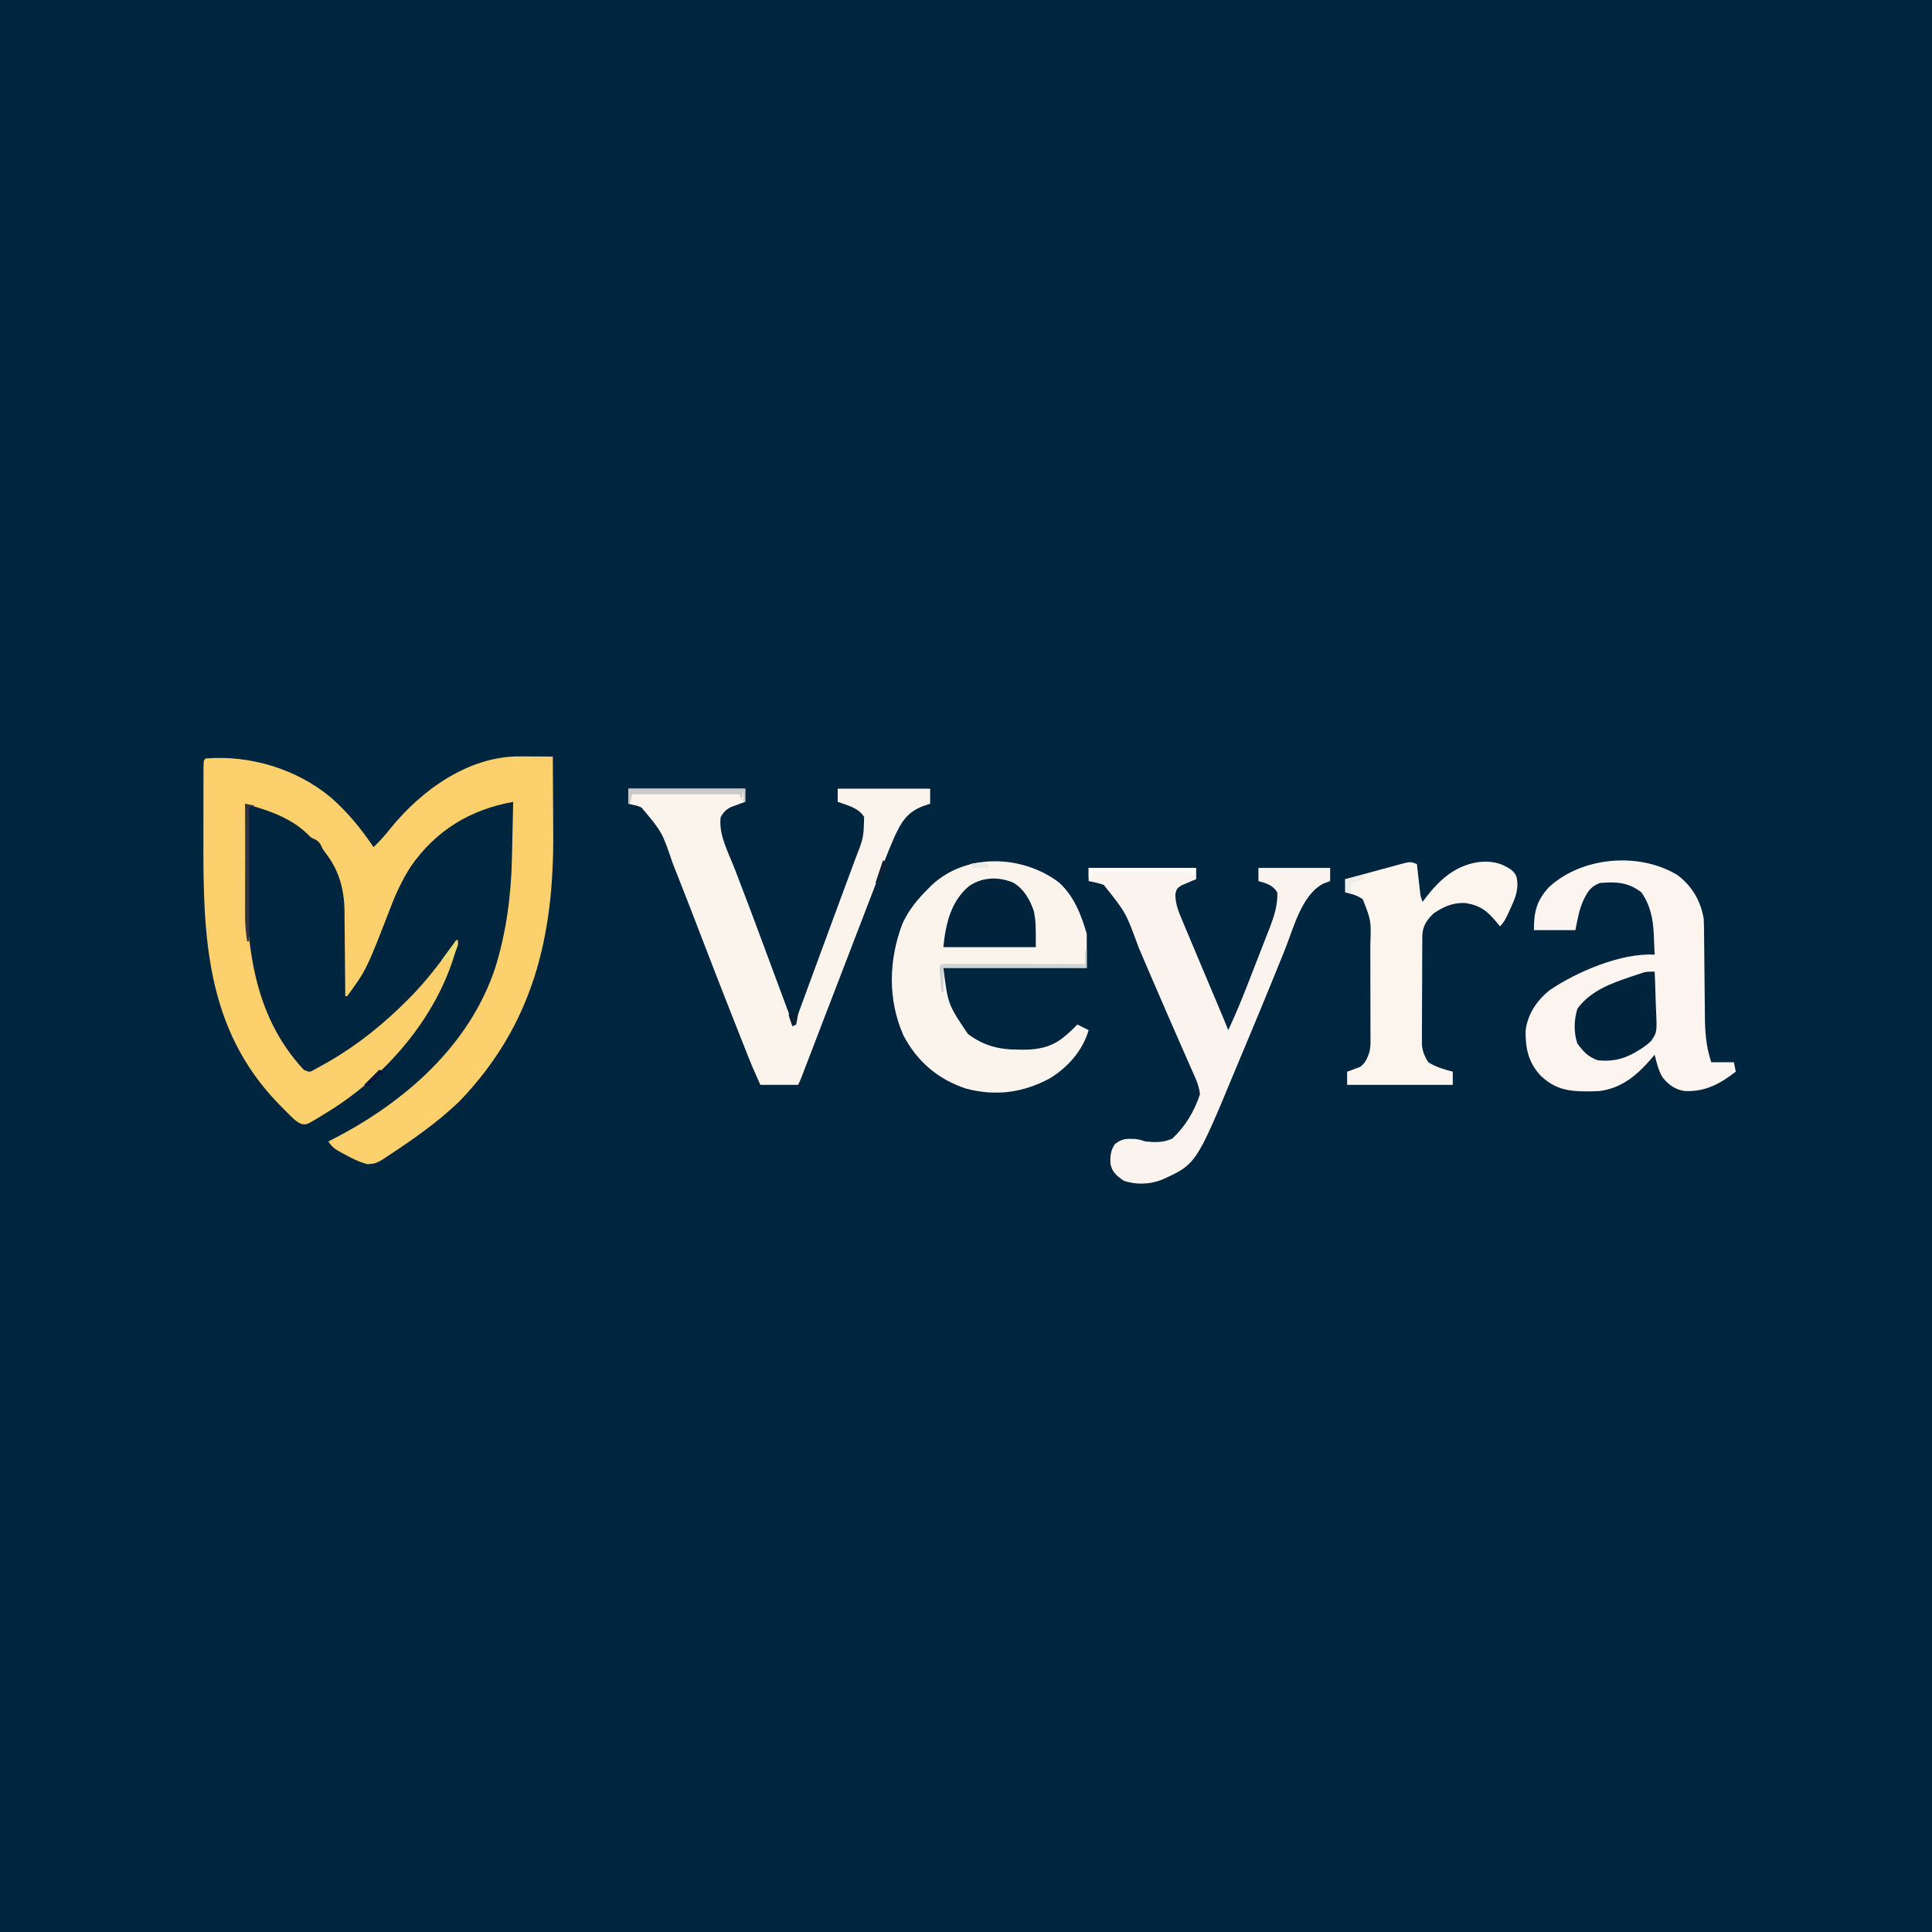
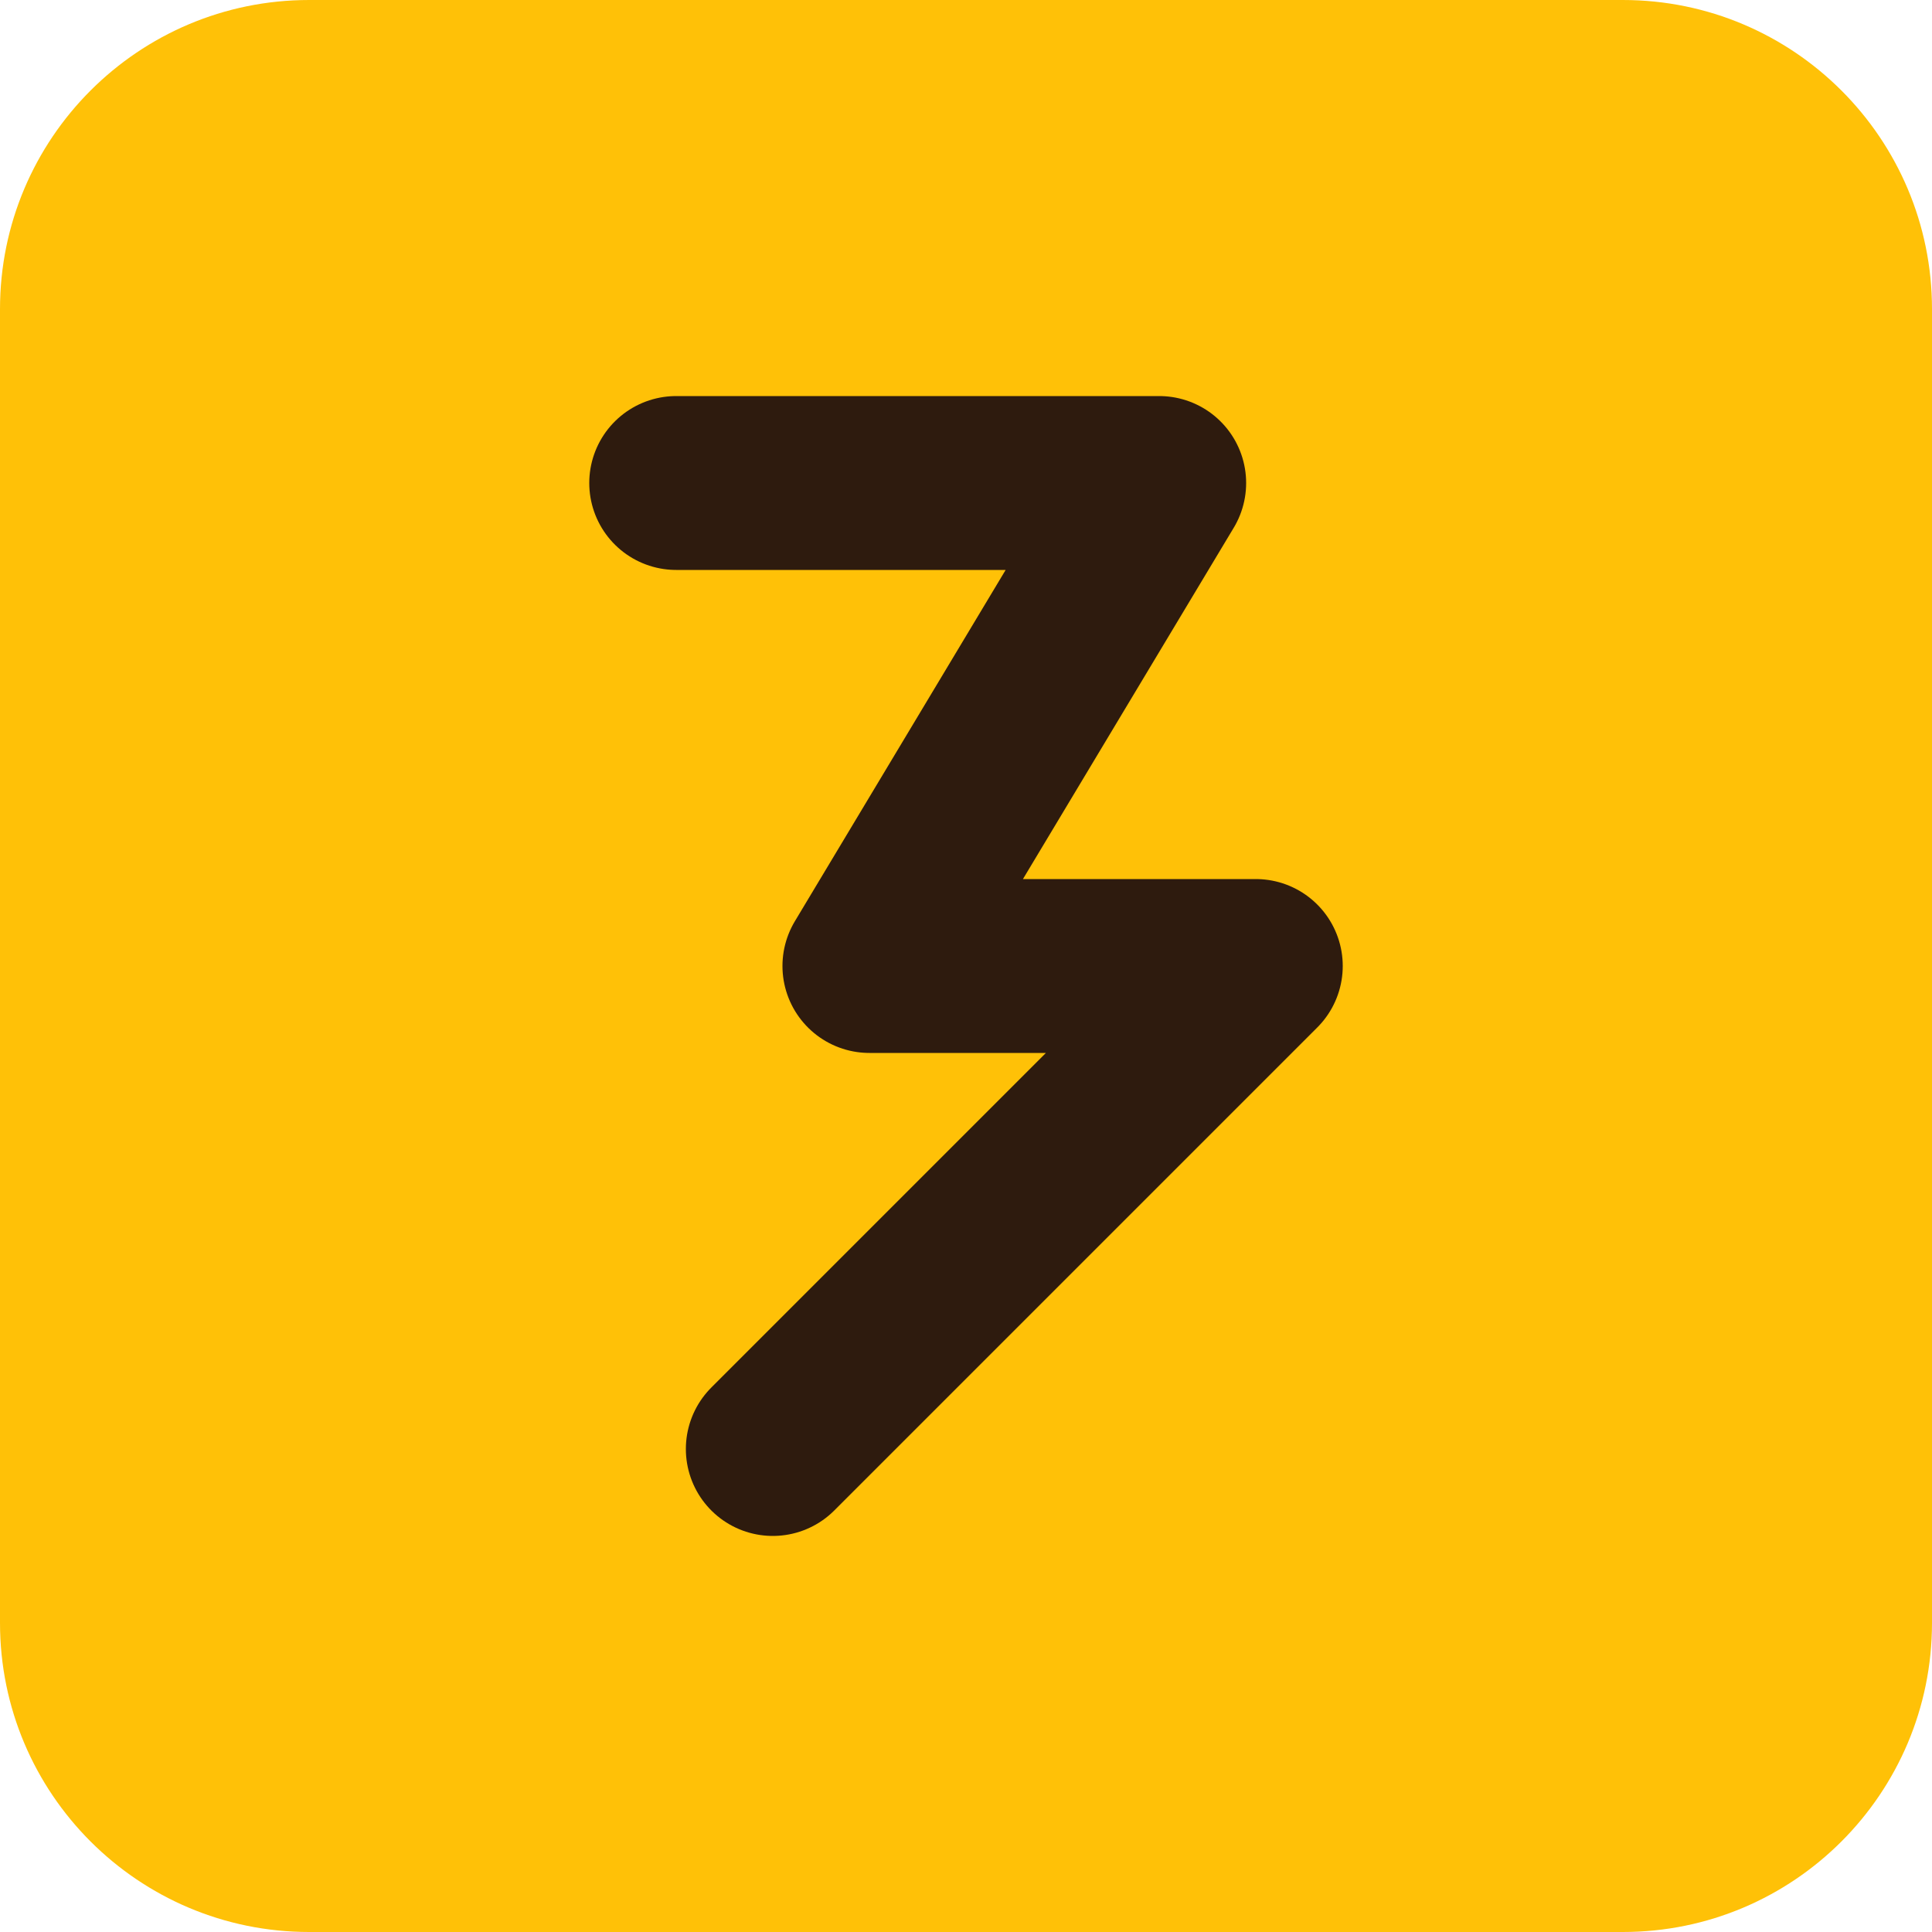
- <svg xmlns="http://www.w3.org/2000/svg" version="1.1" width="1024" height="1024">
-   <path d="M0 0 C337.92 0 675.84 0 1024 0 C1024 337.92 1024 675.84 1024 1024 C686.08 1024 348.16 1024 0 1024 C0 686.08 0 348.16 0 0 Z " fill="#00263F" transform="translate(0,0)" />
-   <path d="M0 0 C1.022 0.003 2.043 0.006 3.096 0.01 C4.151 0.018 5.206 0.027 6.293 0.035 C7.367 0.04 8.442 0.044 9.549 0.049 C12.193 0.061 14.837 0.077 17.48 0.098 C17.551 9.218 17.604 18.339 17.636 27.46 C17.651 31.698 17.672 35.936 17.707 40.174 C18.144 95.379 7.16 142.166 -32.082 182.91 C-43.487 193.878 -56.813 203.18 -70.02 211.848 C-70.666 212.29 -71.312 212.733 -71.977 213.189 C-75.259 215.287 -77.017 216.097 -81 216.105 C-85.116 214.927 -88.602 213.294 -92.332 211.223 C-92.999 210.871 -93.666 210.519 -94.354 210.156 C-97.608 208.39 -99.433 207.227 -101.52 204.098 C-100.611 203.636 -99.702 203.175 -98.766 202.699 C-60.974 183.212 -26.718 153.316 -13.035 112.049 C-7.26 93.554 -4.596 73.72 -4.203 54.371 C-4.172 53.061 -4.172 53.061 -4.14 51.724 C-4.076 48.973 -4.016 46.223 -3.957 43.473 C-3.914 41.591 -3.87 39.71 -3.826 37.828 C-3.72 33.251 -3.618 28.675 -3.52 24.098 C-26.303 28.222 -44.277 39.065 -57.738 58.262 C-62.212 65.256 -65.559 72.363 -68.52 80.098 C-81.301 113.118 -81.301 113.118 -91.52 127.098 C-91.85 127.098 -92.18 127.098 -92.52 127.098 C-92.525 126.107 -92.525 126.107 -92.531 125.097 C-92.573 118.169 -92.642 111.241 -92.727 104.313 C-92.755 101.735 -92.776 99.156 -92.791 96.577 C-92.812 92.85 -92.859 89.125 -92.91 85.398 C-92.911 84.262 -92.913 83.127 -92.914 81.956 C-93.122 70.328 -95.776 60.486 -102.934 51.219 C-104.52 49.098 -104.52 49.098 -105.48 46.945 C-106.806 44.589 -108.093 44.202 -110.52 43.098 C-111.671 42.064 -112.794 40.998 -113.895 39.91 C-121.198 33.407 -130.031 29.797 -139.273 26.993 C-140.443 26.637 -141.613 26.281 -142.818 25.914 C-143.71 25.644 -144.601 25.375 -145.52 25.098 C-145.457 33.306 -145.38 41.514 -145.284 49.722 C-145.24 53.536 -145.2 57.35 -145.173 61.164 C-144.892 99.29 -141.79 136.771 -114.52 166.098 C-111.383 167.519 -111.383 167.519 -107.957 165.5 C-106.469 164.694 -104.991 163.871 -103.52 163.035 C-102.726 162.587 -101.932 162.139 -101.114 161.677 C-85.728 152.76 -72.027 141.696 -59.52 129.098 C-58.988 128.563 -58.456 128.029 -57.908 127.478 C-50.049 119.483 -43.305 110.799 -36.771 101.701 C-35.465 100.028 -34.049 98.567 -32.52 97.098 C-40.68 133.783 -67.73 166.479 -98.772 186.555 C-101.069 188.012 -103.381 189.437 -105.707 190.848 C-106.786 191.512 -106.786 191.512 -107.886 192.19 C-112.933 195.153 -112.933 195.153 -115.511 194.91 C-117.967 193.917 -119.355 192.667 -121.242 190.809 C-121.94 190.122 -122.638 189.436 -123.357 188.729 C-124.091 187.984 -124.826 187.24 -125.582 186.473 C-126.341 185.704 -127.101 184.934 -127.883 184.142 C-166.453 144.365 -167.912 95.431 -167.715 43.148 C-167.704 39.439 -167.705 35.73 -167.705 32.021 C-167.705 28.44 -167.7 24.858 -167.692 21.277 C-167.689 19.572 -167.687 17.868 -167.686 16.163 C-167.684 13.812 -167.676 11.461 -167.665 9.111 C-167.665 8.41 -167.666 7.71 -167.666 6.988 C-167.634 2.212 -167.634 2.212 -166.52 1.098 C-142.883 -0.802 -118.17 6.691 -99.984 21.918 C-91.064 29.806 -84.162 38.289 -77.52 48.098 C-74.214 44.884 -71.24 41.597 -68.395 37.973 C-52.042 17.85 -27.179 -0.152 0 0 Z " fill="#FCD06D" transform="translate(275.5195,400.9023)" />
-   <path d="M0 0 C7.741 5.712 12.462 13.789 14 23.25 C14.102 25.348 14.155 27.449 14.174 29.55 C14.187 30.802 14.201 32.054 14.214 33.343 C14.22 34.008 14.225 34.672 14.23 35.356 C14.246 37.451 14.27 39.546 14.295 41.64 C14.365 47.594 14.425 53.548 14.477 59.502 C14.509 63.152 14.55 66.801 14.597 70.451 C14.613 71.834 14.625 73.216 14.634 74.599 C14.689 83.302 15.235 90.954 18 99.25 C21.96 99.25 25.92 99.25 30 99.25 C30.33 100.9 30.66 102.55 31 104.25 C22.679 110.712 14.806 114.987 4.031 114.531 C-1.156 113.813 -4.7 111.22 -7.898 107.145 C-10.038 103.465 -11.001 99.36 -12 95.25 C-12.818 96.228 -12.818 96.228 -13.652 97.227 C-21.298 106.088 -29.369 113.01 -41.345 114.552 C-43.718 114.686 -46.061 114.718 -48.438 114.688 C-49.269 114.678 -50.101 114.669 -50.958 114.66 C-59.837 114.41 -65.884 112.527 -72.438 106.375 C-78.982 99.263 -80.515 91.97 -80.398 82.512 C-79.326 73.733 -74.445 66.483 -67.625 61.043 C-53.486 51.386 -29.509 41.12 -12 42.25 C-12.115 39.416 -12.242 36.583 -12.375 33.75 C-12.406 32.959 -12.437 32.167 -12.469 31.352 C-12.871 23.164 -14.273 16.077 -19 9.25 C-26.032 3.797 -32.338 3.545 -41 4.25 C-45.942 6.103 -47.503 8.809 -49.75 13.375 C-52.138 18.74 -52.783 23.165 -54 29.25 C-61.26 29.25 -68.52 29.25 -76 29.25 C-76 19.626 -74.656 13.713 -68.125 6.562 C-50.696 -9.685 -20.331 -12.3 0 0 Z " fill="#FCF4EE" transform="translate(889,463.75)" />
-   <path d="M0 0 C7.992 7.163 11.899 17.222 14.785 27.324 C14.785 33.264 14.785 39.204 14.785 45.324 C-10.295 45.324 -35.375 45.324 -61.215 45.324 C-58.75 64.706 -58.75 64.706 -48.215 80.324 C-39.784 86.627 -31.724 88.676 -21.34 88.637 C-20.493 88.653 -19.646 88.669 -18.773 88.686 C-11.146 88.691 -3.968 87.284 2.098 82.387 C2.743 81.87 3.389 81.353 4.055 80.82 C6.069 79.079 7.979 77.281 9.785 75.324 C12.785 76.824 12.785 76.824 15.785 78.324 C12.623 89.2 4.652 98.198 -4.965 103.977 C-19.15 111.531 -33.413 113.417 -49.02 109.355 C-63.976 104.528 -75.176 94.934 -82.426 80.996 C-90.773 62.043 -90.17 41.019 -82.93 21.938 C-79.559 14.605 -74.936 8.965 -69.215 3.324 C-68.65 2.749 -68.086 2.174 -67.504 1.582 C-49.181 -15.668 -19.403 -14.68 0 0 Z " fill="#FBF4ED" transform="translate(561.2148,467.6758)" />
-   <path d="M0 0 C20.46 0 40.92 0 62 0 C62 2.31 62 4.62 62 7 C61.313 7.242 60.626 7.485 59.918 7.734 C59.017 8.07 58.116 8.405 57.188 8.75 C56.294 9.075 55.401 9.4 54.48 9.734 C51.66 11.173 50.652 12.328 49 15 C47.682 23.958 53.002 33.767 56.188 41.938 C57.184 44.535 58.177 47.133 59.169 49.732 C59.894 51.629 60.62 53.526 61.348 55.422 C64.572 63.834 67.721 72.273 70.855 80.719 C71.358 82.073 71.861 83.427 72.364 84.781 C74.37 90.183 76.374 95.586 78.376 100.989 C79.337 103.581 80.299 106.172 81.263 108.763 C82.15 111.145 83.034 113.529 83.916 115.913 C84.308 116.966 84.701 118.02 85.105 119.105 C85.448 120.03 85.792 120.956 86.145 121.909 C86.823 123.952 86.823 123.952 88 125 C88.188 124.488 88.376 123.977 88.569 123.449 C91.024 116.758 93.481 110.066 95.938 103.375 C96.537 101.743 96.537 101.743 97.148 100.078 C101.723 87.619 106.305 75.163 110.91 62.715 C111.299 61.663 111.689 60.61 112.09 59.526 C113.955 54.484 115.822 49.443 117.691 44.402 C118.367 42.577 119.043 40.751 119.719 38.926 C120.023 38.106 120.328 37.286 120.641 36.442 C124.713 26.024 124.713 26.024 125 15 C122.137 10.184 116.051 8.812 111 7 C111 4.69 111 2.38 111 0 C127.17 0 143.34 0 160 0 C160 2.64 160 5.28 160 8 C158.804 8.392 157.607 8.784 156.375 9.188 C147.592 12.589 144.732 17.654 140.905 25.948 C137.424 33.836 134.454 41.95 131.375 50 C130.546 52.154 129.717 54.308 128.887 56.461 C127.145 60.985 125.407 65.51 123.671 70.036 C121.007 76.983 118.335 83.927 115.66 90.871 C112.331 99.516 109.005 108.161 105.684 116.809 C105.306 117.791 104.929 118.773 104.54 119.785 C102.432 125.27 100.327 130.756 98.223 136.243 C97.306 138.632 96.389 141.021 95.473 143.41 C95.041 144.539 94.608 145.667 94.163 146.83 C93.764 147.87 93.365 148.909 92.953 149.981 C92.6 150.903 92.246 151.826 91.882 152.776 C91 155 91 155 90 157 C83.4 157 76.8 157 70 157 C65.499 146.872 65.499 146.872 64.04 143.191 C63.708 142.355 63.375 141.519 63.033 140.658 C62.686 139.778 62.338 138.898 61.98 137.992 C61.605 137.046 61.23 136.099 60.843 135.124 C59.622 132.042 58.405 128.958 57.188 125.875 C56.767 124.812 56.347 123.749 55.914 122.654 C50.261 108.361 44.681 94.043 39.188 79.688 C34.634 67.797 30.046 55.922 25.342 44.091 C24.752 42.604 24.163 41.116 23.576 39.627 C17.922 22.952 17.922 22.952 7 10 C5.051 9.139 5.051 9.139 3.188 8.75 C2.136 8.502 1.084 8.255 0 8 C0 5.36 0 2.72 0 0 Z " fill="#FBF4ED" transform="translate(333,418)" />
-   <path d="M0 0 C18.81 0 37.62 0 57 0 C57 1.98 57 3.96 57 6 C56.29 6.28 55.579 6.559 54.848 6.848 C53.929 7.249 53.009 7.649 52.062 8.062 C51.146 8.445 50.229 8.828 49.285 9.223 C46.738 10.873 46.738 10.873 45.938 14.023 C46.023 19.493 47.798 23.578 49.938 28.562 C50.372 29.611 50.806 30.659 51.254 31.739 C52.523 34.789 53.808 37.832 55.099 40.872 C56.797 44.883 58.477 48.901 60.16 52.918 C63.289 60.377 66.431 67.831 69.589 75.278 C71.097 78.838 72.571 82.408 74 86 C77.546 78.398 80.785 70.718 83.828 62.902 C84.263 61.787 84.697 60.673 85.145 59.524 C86.054 57.184 86.962 54.844 87.867 52.503 C88.791 50.122 89.72 47.743 90.654 45.367 C92.016 41.904 93.361 38.435 94.703 34.965 C95.12 33.914 95.536 32.862 95.966 31.779 C98.305 25.662 100.28 19.633 100 13 C97.555 9.088 94.345 8.185 90 7 C90 4.69 90 2.38 90 0 C102.54 0 115.08 0 128 0 C128 2.31 128 4.62 128 7 C126.824 7.433 125.649 7.866 124.438 8.312 C112.822 14.302 108.549 32.129 104 43.438 C103.163 45.496 102.324 47.553 101.484 49.61 C99.79 53.763 98.101 57.916 96.414 62.072 C92.994 70.486 89.502 78.87 86 87.25 C85.694 87.982 85.389 88.714 85.074 89.468 C83.601 92.995 82.127 96.521 80.652 100.047 C79.572 102.629 78.496 105.212 77.422 107.797 C56.957 157.068 56.957 157.068 38.793 165.289 C32.478 167.793 25.023 168.064 18.625 165.812 C15.026 163.328 12.466 161.354 11.582 156.887 C11.336 152.935 11.65 149.78 13.875 146.438 C17.744 143.419 19.933 143.453 24.695 143.691 C27 144 27 144 30 145 C35.133 145.492 39.568 145.648 44.312 143.5 C51.237 137.059 56.039 128.998 59 120 C58.532 115.004 56.202 110.531 54.195 105.996 C53.804 105.101 53.413 104.206 53.01 103.283 C51.719 100.333 50.422 97.385 49.125 94.438 C47.3 90.274 45.478 86.11 43.656 81.945 C43.189 80.88 42.722 79.814 42.241 78.716 C39.014 71.343 35.824 63.954 32.656 56.555 C32.23 55.56 31.804 54.566 31.364 53.542 C28.018 45.736 28.018 45.736 26.433 42.011 C19.765 23.705 19.765 23.705 8 9 C5.323 8.059 2.806 7.523 0 7 C0 4.69 0 2.38 0 0 Z " fill="#FBF4EE" transform="translate(577,460)" />
-   <path d="M0 0 C0.199 1.789 0.199 1.789 0.402 3.613 C0.581 5.18 0.759 6.746 0.938 8.312 C1.068 9.491 1.068 9.491 1.201 10.693 C1.332 11.829 1.332 11.829 1.465 12.988 C1.543 13.685 1.622 14.381 1.703 15.099 C1.98 17.216 1.98 17.216 3 20 C3.534 19.287 4.067 18.574 4.617 17.84 C12.03 8.31 19.793 1.13 32 -1 C38.922 -1.842 44.21 -0.999 50 3 C52.894 5.532 52.979 6.728 53.273 10.617 C53.211 15.403 51.647 19.099 49.625 23.375 C49.149 24.44 49.149 24.44 48.664 25.527 C47.353 28.406 46.253 30.747 44 33 C43.515 32.385 43.031 31.77 42.531 31.137 C37.43 24.986 33.725 21.904 25.848 20.66 C19.393 20.195 14.305 22.445 9 26 C5.322 29.366 3.12 32.657 2.86 37.75 C2.853 38.862 2.846 39.974 2.839 41.12 C2.829 42.382 2.82 43.644 2.81 44.944 C2.805 46.323 2.801 47.703 2.797 49.082 C2.791 50.498 2.785 51.914 2.78 53.331 C2.769 56.301 2.763 59.271 2.76 62.24 C2.754 66.037 2.73 69.833 2.702 73.629 C2.683 76.555 2.678 79.482 2.676 82.408 C2.673 83.807 2.665 85.206 2.652 86.605 C2.635 88.567 2.639 90.529 2.644 92.491 C2.64 93.606 2.636 94.721 2.633 95.869 C3.059 99.502 4.101 101.888 6 105 C10.081 107.597 14.362 108.794 19 110 C19 112.31 19 114.62 19 117 C0.52 117 -17.96 117 -37 117 C-37 114.69 -37 112.38 -37 110 C-36.385 109.792 -35.77 109.585 -35.137 109.371 C-34.328 109.063 -33.52 108.755 -32.688 108.438 C-31.487 108.002 -31.487 108.002 -30.262 107.559 C-27.11 105.387 -26.118 102.541 -25 99 C-24.56 95.528 -24.56 95.528 -24.628 91.906 C-24.624 91.236 -24.62 90.565 -24.617 89.873 C-24.609 87.677 -24.622 85.481 -24.637 83.285 C-24.637 81.745 -24.637 80.205 -24.635 78.664 C-24.635 75.444 -24.646 72.224 -24.664 69.004 C-24.686 64.894 -24.687 60.785 -24.68 56.675 C-24.677 53.496 -24.684 50.318 -24.693 47.139 C-24.697 45.625 -24.698 44.11 -24.697 42.596 C-24.243 30.014 -24.243 30.014 -28.688 18.625 C-31.642 16.549 -34.504 15.807 -38 15 C-38 12.69 -38 10.38 -38 8 C-33.234 6.688 -28.466 5.388 -23.693 4.1 C-22.071 3.66 -20.449 3.217 -18.828 2.77 C-16.497 2.128 -14.163 1.498 -11.828 0.871 C-11.105 0.669 -10.382 0.467 -9.637 0.259 C-3.407 -1.392 -3.407 -1.392 0 0 Z " fill="#FCF5EE" transform="translate(751,458)" />
-   <path d="M0 0 C0.224 4.695 0.386 9.387 0.494 14.087 C0.539 15.682 0.601 17.276 0.679 18.87 C1.311 32.063 1.311 32.063 -1.89 36.793 C-4.17 38.859 -6.34 40.463 -9 42 C-9.745 42.433 -10.49 42.866 -11.257 43.312 C-17.648 46.708 -22.879 47.601 -30 47 C-35.281 45.206 -37.799 42.39 -41 38 C-42.949 32.152 -42.78 25.478 -40.938 19.625 C-33.917 10.113 -23.459 6.358 -12.625 2.688 C-11.447 2.287 -11.447 2.287 -10.245 1.879 C-9.496 1.634 -8.748 1.389 -7.977 1.137 C-7.307 0.917 -6.638 0.698 -5.948 0.471 C-4 0 -4 0 0 0 Z " fill="#01243D" transform="translate(877,515)" />
-   <path d="M0 0 C5.658 3.444 8.7 8.98 10.816 15.105 C11.816 21.105 11.816 21.105 11.816 34.105 C-4.354 34.105 -20.524 34.105 -37.184 34.105 C-35.985 22.116 -33.318 9.858 -23.574 1.77 C-16.559 -3.127 -7.787 -3.351 0 0 Z " fill="#01243C" transform="translate(537.1836,467.8945)" />
-   <path d="M0 0 C0.33 0 0.66 0 1 0 C1 2.97 1 5.94 1 9 C-24.08 9 -49.16 9 -75 9 C-75 13.29 -75 17.58 -75 22 C-75.33 22 -75.66 22 -76 22 C-76.194 19.688 -76.38 17.375 -76.562 15.062 C-76.719 13.131 -76.719 13.131 -76.879 11.16 C-76.919 10.117 -76.959 9.074 -77 8 C-75.327 6.327 -73.286 6.88 -71.053 6.876 C-70.345 6.879 -69.638 6.883 -68.91 6.886 C-67.798 6.886 -67.798 6.886 -66.663 6.886 C-64.201 6.887 -61.739 6.895 -59.277 6.902 C-57.575 6.904 -55.872 6.906 -54.17 6.907 C-49.68 6.91 -45.19 6.92 -40.701 6.931 C-36.123 6.942 -31.545 6.946 -26.967 6.951 C-17.978 6.962 -8.989 6.979 0 7 C0 4.69 0 2.38 0 0 Z " fill="#CFD3D4" transform="translate(575,504)" />
-   <path d="M0 0 C2.475 0.495 2.475 0.495 5 1 C4.01 1.33 3.02 1.66 2 2 C2 25.43 2 48.86 2 73 C1.67 73 1.34 73 1 73 C0.251 68.334 -0.123 63.87 -0.114 59.147 C-0.114 58.502 -0.114 57.857 -0.114 57.193 C-0.113 55.088 -0.106 52.984 -0.098 50.879 C-0.096 49.409 -0.094 47.939 -0.093 46.47 C-0.09 42.621 -0.08 38.773 -0.069 34.924 C-0.058 30.989 -0.054 27.054 -0.049 23.119 C-0.038 15.413 -0.021 7.706 0 0 Z " fill="#313440" transform="translate(130,426)" />
-   <path d="M0 0 C20.46 0 40.92 0 62 0 C62 2.31 62 4.62 62 7 C61.67 7 61.34 7 61 7 C61 5.02 61 3.04 61 1 C60.67 2.65 60.34 4.3 60 6 C59.505 4.515 59.505 4.515 59 3 C40.19 3 21.38 3 2 3 C1.67 4.65 1.34 6.3 1 8 C0.67 8 0.34 8 0 8 C0 5.36 0 2.72 0 0 Z " fill="#CACBC9" transform="translate(333,418)" />
-   <path d="M0 0 C18.81 0 37.62 0 57 0 C56.34 1.32 55.68 2.64 55 4 C55 3.34 55 2.68 55 2 C37.51 2 20.02 2 2 2 C2 2.99 2 3.98 2 5 C1.34 5 0.68 5 0 5 C0 3.35 0 1.7 0 0 Z " fill="#FEFCF9" transform="translate(577,460)" />
-   <path d="M0 0 C0 0.66 0 1.32 0 2 C-2.31 2.66 -4.62 3.32 -7 4 C-7 5.32 -7 6.64 -7 8 C-6.34 8.33 -5.68 8.66 -5 9 C-6.65 9 -8.3 9 -10 9 C-10 6.69 -10 4.38 -10 2 C-8.709 1.664 -7.417 1.331 -6.125 1 C-5.406 0.814 -4.686 0.629 -3.945 0.438 C-2 0 -2 0 0 0 Z " fill="#EDEDEB" transform="translate(723,464)" />
-   <path d="M0 0 C1 2 1 2 0.223 4.383 C-0.16 5.288 -0.543 6.193 -0.938 7.125 C-1.318 8.035 -1.698 8.945 -2.09 9.883 C-2.54 10.931 -2.54 10.931 -3 12 C-3.33 11.01 -3.66 10.02 -4 9 C-4.99 10.485 -4.99 10.485 -6 12 C-6.66 11.67 -7.32 11.34 -8 11 C-5.36 7.37 -2.72 3.74 0 0 Z " fill="#ECDC73" transform="translate(242,498)" />
-   <path d="M0 0 C1.98 0.495 1.98 0.495 4 1 C3.625 3.938 3.625 3.938 3 7 C2.01 7.495 2.01 7.495 1 8 C0.269 6.023 -0.394 4.019 -1 2 C-0.67 1.34 -0.34 0.68 0 0 Z " fill="#0A2034" transform="translate(419,536)" />
-   <path d="M0 0 C0.66 0.33 1.32 0.66 2 1 C1.494 5.355 0.616 8.442 -2 12 C-2.66 12 -3.32 12 -4 12 C-2.667 8 -1.333 4 0 0 Z " fill="#0D2237" transform="translate(468,456)" />
-   <path d="M0 0 C0.99 0.33 1.98 0.66 3 1 C0.03 3.64 -2.94 6.28 -6 9 C-6.66 8.67 -7.32 8.34 -8 8 C-5.36 5.36 -2.72 2.72 0 0 Z " fill="#071639" transform="translate(201,567)" />
-   <path d="M0 0 C0 0.66 0 1.32 0 2 C-6.055 2.195 -6.055 2.195 -8 2 C-8.66 1.34 -9.32 0.68 -10 0 C-6.337 -0.749 -3.576 -1.238 0 0 Z " fill="#EBEAE7" transform="translate(524,458)" />
+ <svg xmlns="http://www.w3.org/2000/svg" width="200" height="200" viewBox="0 0 200 200" fill="none">
+   <rect width="200" height="200" rx="32" fill="#FFC107" />
+   <path d="M70 50L120 50L90 100L130 100L80 150" stroke="#2E1B0E" stroke-width="18" stroke-linecap="round" stroke-linejoin="round" />
</svg>
